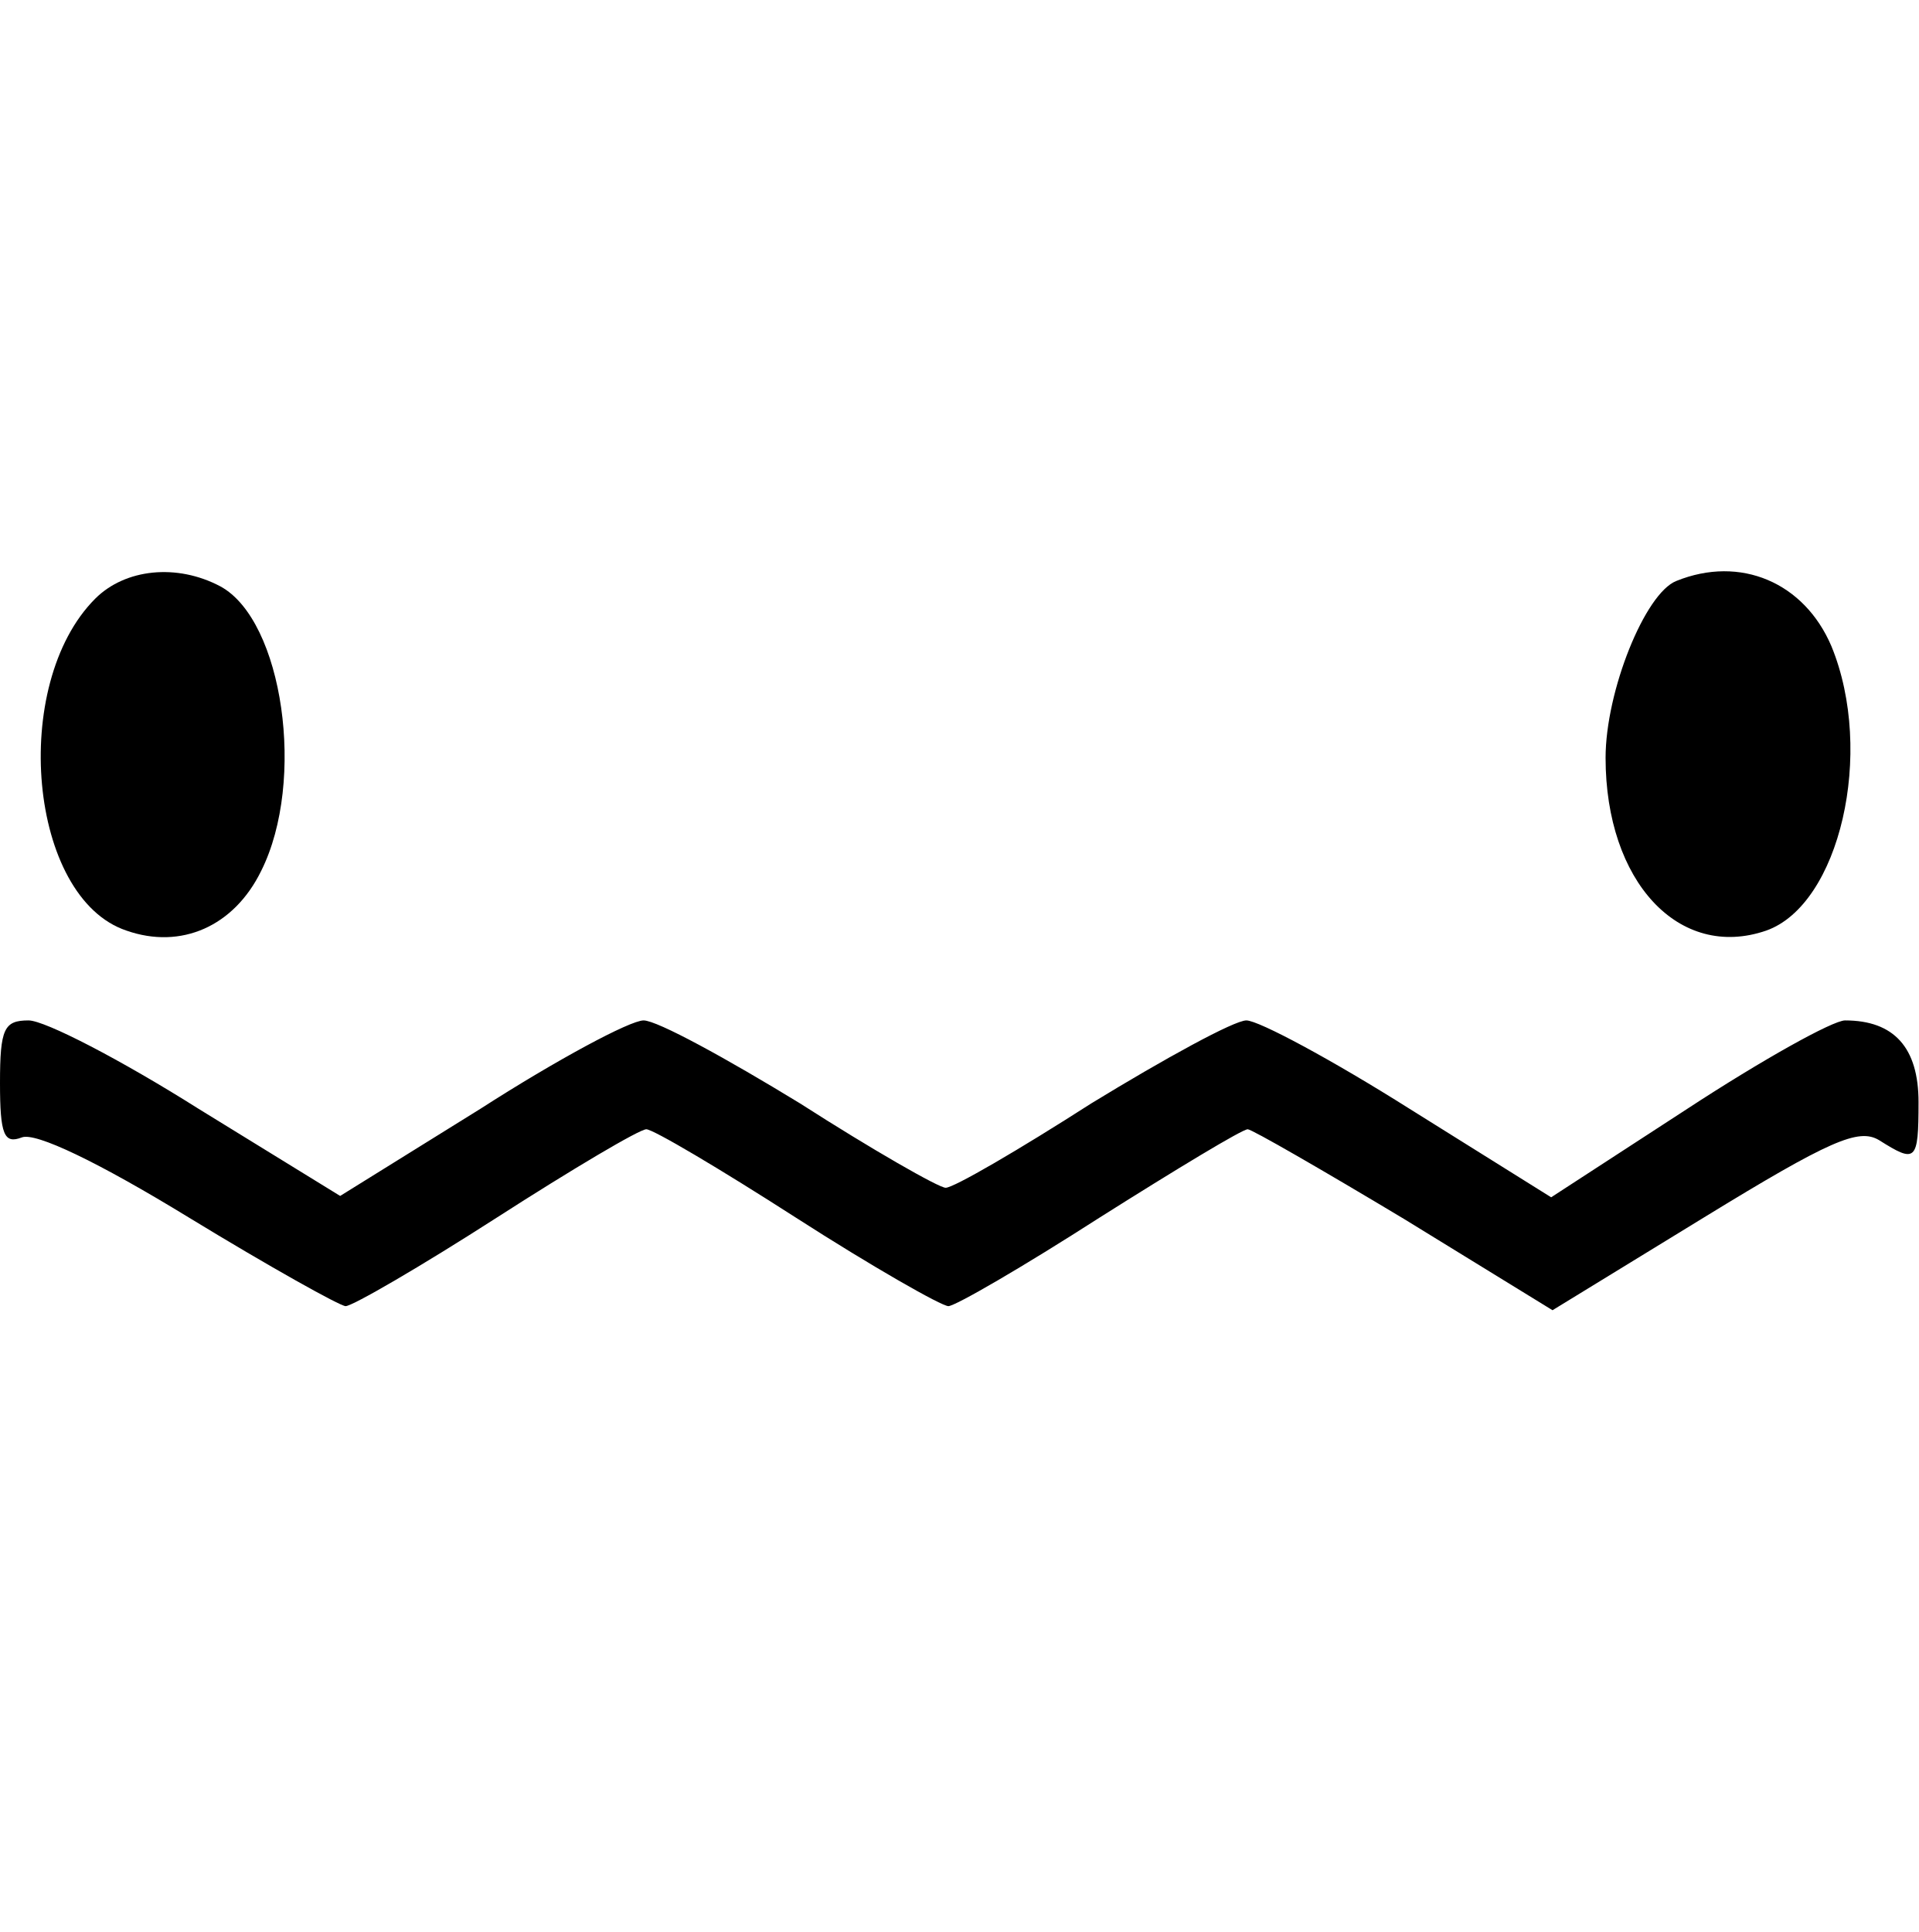
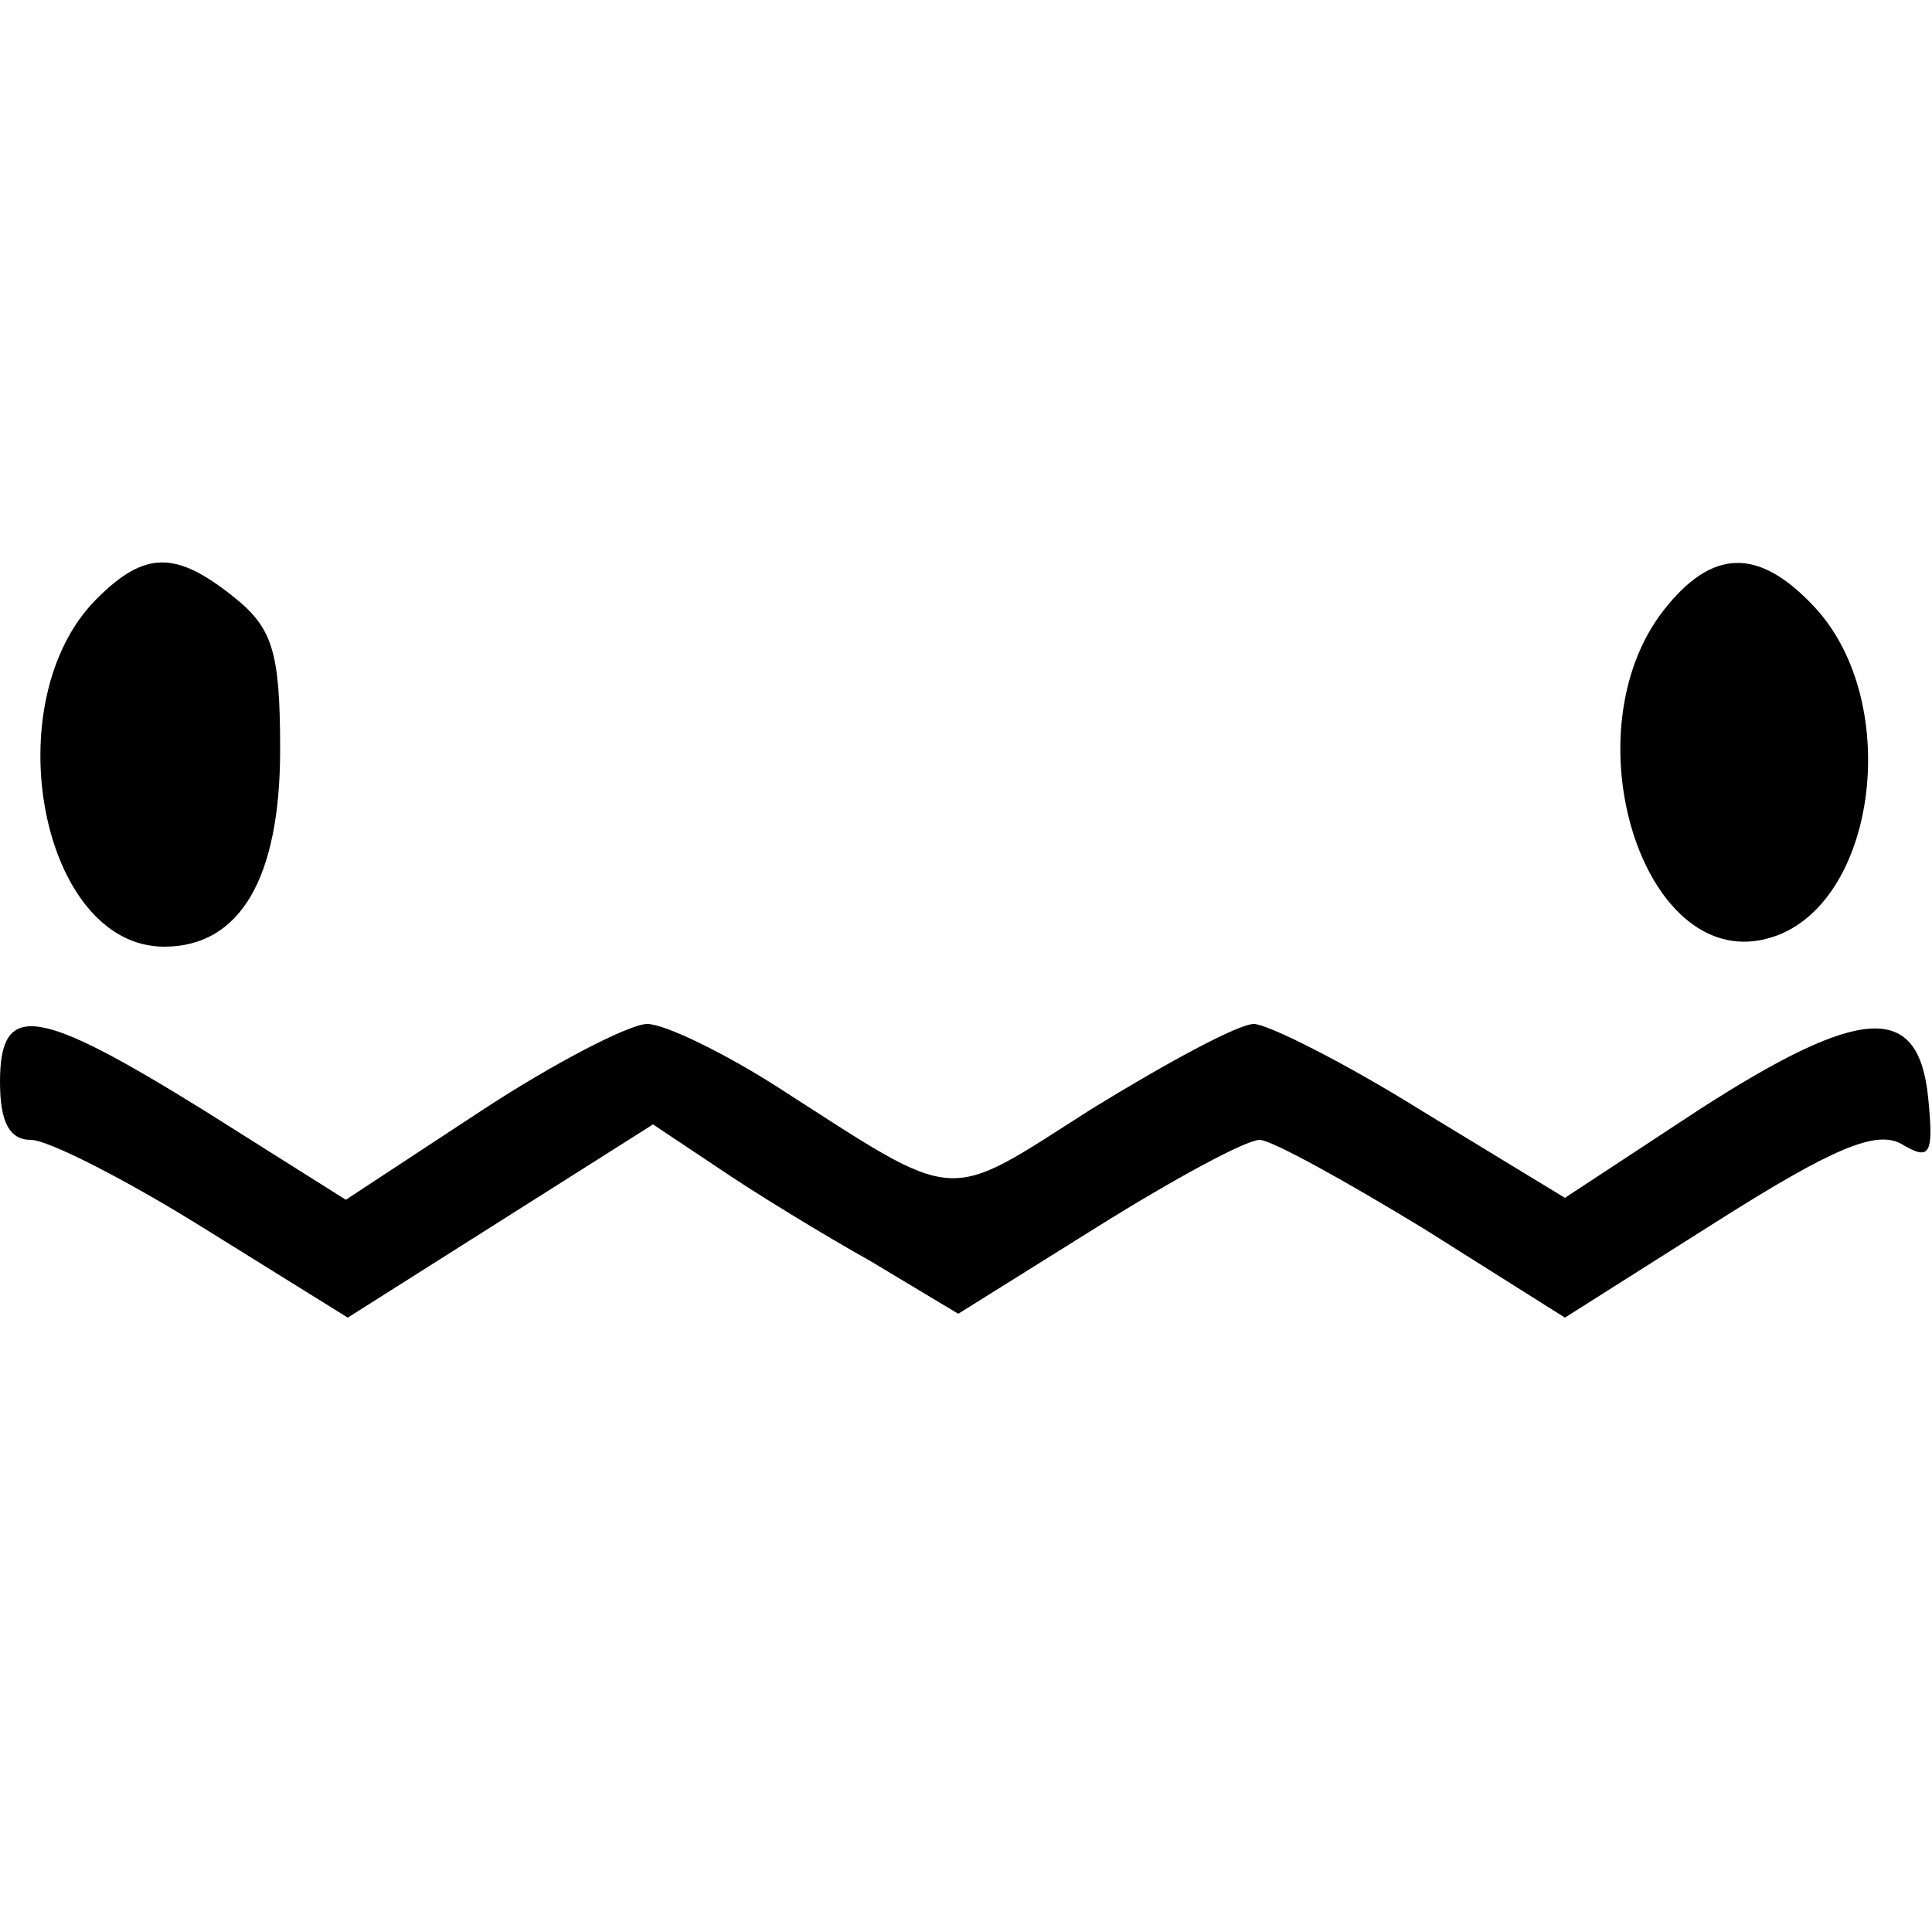
- <svg xmlns="http://www.w3.org/2000/svg" version="1.0" width="141pt" height="142pt" viewBox="0 0 141 142" preserveAspectRatio="xMidYMid meet">
-   <g transform="translate(0,142) scale(0.1,-0.1)" fill="#000000" stroke="none">
-     <path d="M70 980 c-63 -63 -49 -220 23 -244 40 -14 79 3 99 44 33 66 16 184 -30 209 -32 17 -70 13 -92 -9z" />
-     <path d="M1232 993 c-23 -9 -52 -81 -52 -130 0 -91 54 -149 118 -127 54 19 80 131 48 209 -20 47 -67 67 -114 48z" />
-     <path d="M0 624 c0 -38 3 -45 16 -40 10 4 56 -18 123 -59 59 -36 111 -65 115 -65 5 0 55 29 111 65 56 36 105 65 110 65 5 0 54 -29 110 -65 56 -36 107 -65 112 -65 5 0 55 29 111 65 57 36 105 65 109 65 3 0 55 -30 115 -66 l109 -67 111 68 c93 57 114 66 129 57 27 -17 29 -16 29 28 0 40 -18 60 -54 60 -9 0 -61 -29 -116 -65 l-100 -65 -104 65 c-57 36 -111 65 -120 65 -9 0 -60 -28 -114 -61 -53 -34 -101 -62 -107 -62 -5 0 -54 28 -107 62 -54 33 -105 61 -115 61 -10 0 -64 -29 -120 -65 l-103 -64 -104 64 c-57 36 -113 65 -125 65 -18 0 -21 -6 -21 -46z" />
+ <svg xmlns="http://www.w3.org/2000/svg" version="1.0" width="100pt" height="100pt" viewBox="0 0 100 100" preserveAspectRatio="xMidYMid meet">
+   <g transform="translate(0,100) scale(0.1,-0.1)" fill="#000000" stroke="none">
+     <path d="M50 690 c-53 -53 -29 -180 35 -180 39 0 60 35 60 102 0 51 -4 63 -24 79 -30 24 -46 24 -71 -1z" />
+     <path d="M861 684 c-49 -63 -11 -186 53 -170 57 14 72 122 25 172 -29 31 -53 30 -78 -2z" />
+     <path d="M0 440 c0 -21 5 -30 16 -30 9 0 50 -21 90 -46 l74 -46 79 50 79 50 33 -22 c19 -13 55 -35 80 -49 l45 -27 72 45 c40 25 77 45 84 45 6 0 44 -21 85 -46 l73 -46 79 50 c60 38 82 47 95 40 15 -9 17 -6 14 24 -5 49 -34 48 -118 -6 l-70 -46 -74 45 c-40 25 -80 45 -87 45 -8 0 -45 -20 -84 -44 -77 -49 -67 -50 -162 11 -28 18 -59 33 -68 33 -9 0 -48 -20 -86 -45 l-70 -46 -73 46 c-87 54 -106 57 -106 15z" />
  </g>
</svg>
